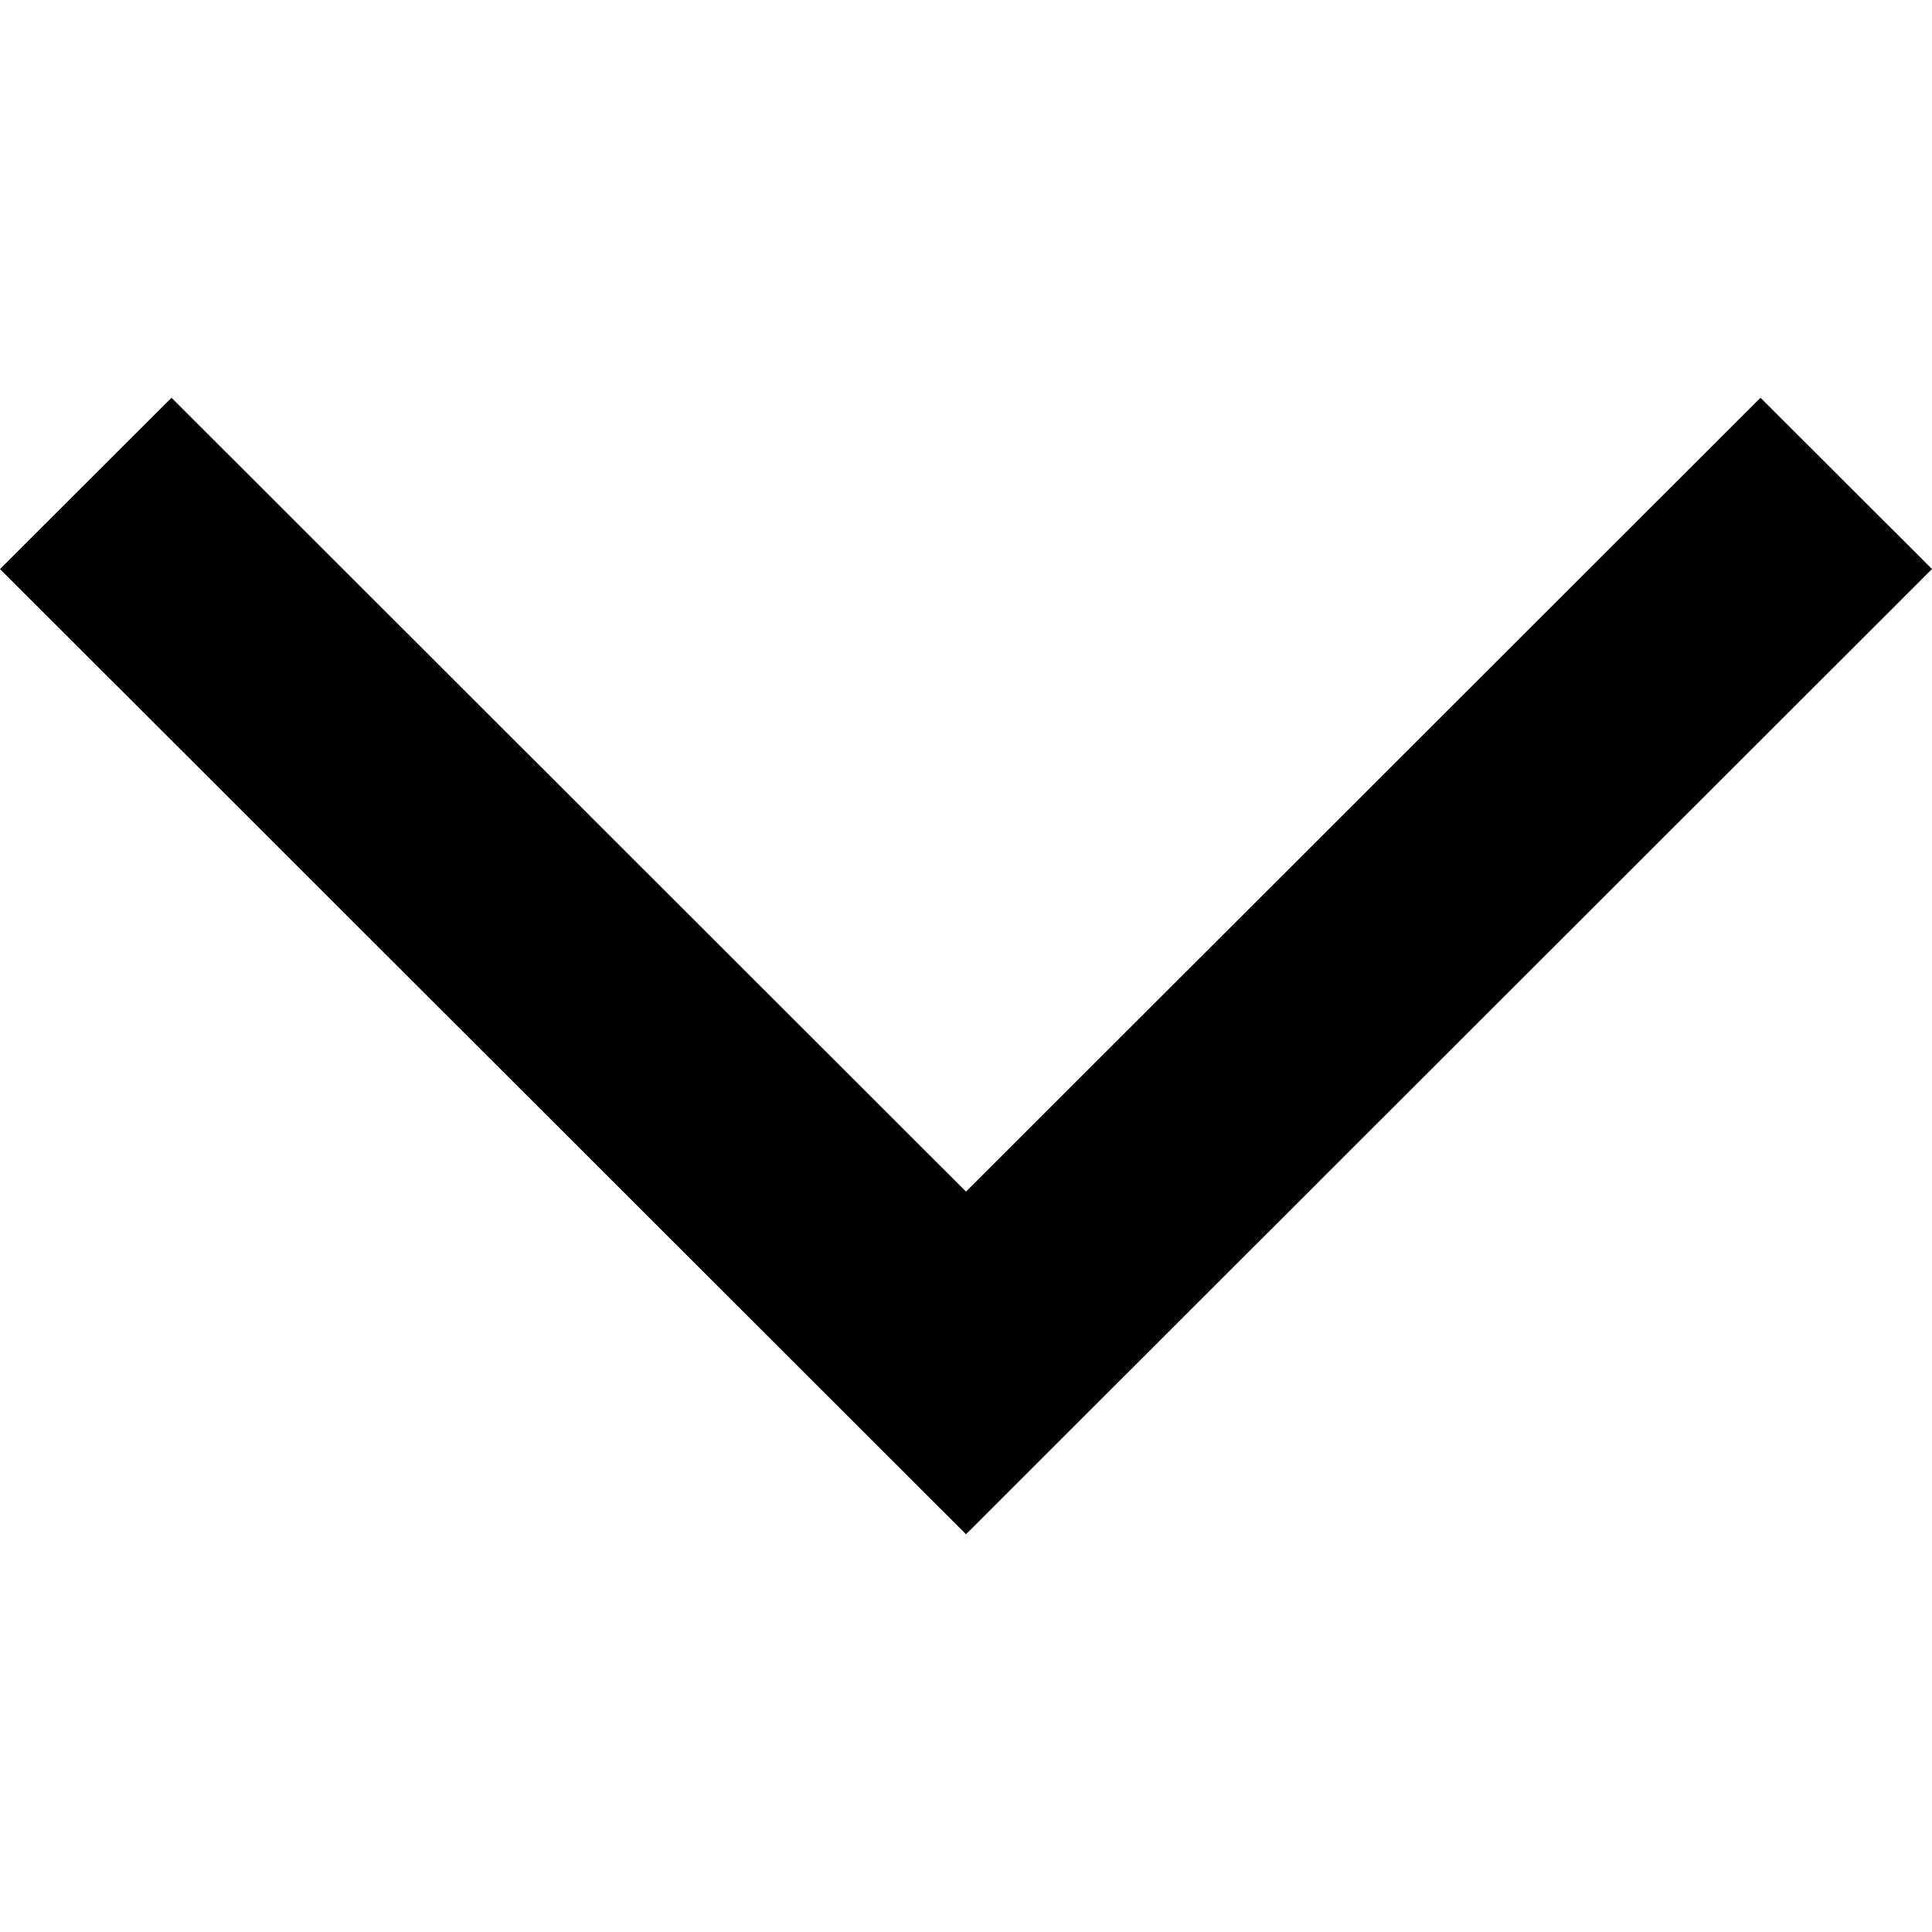
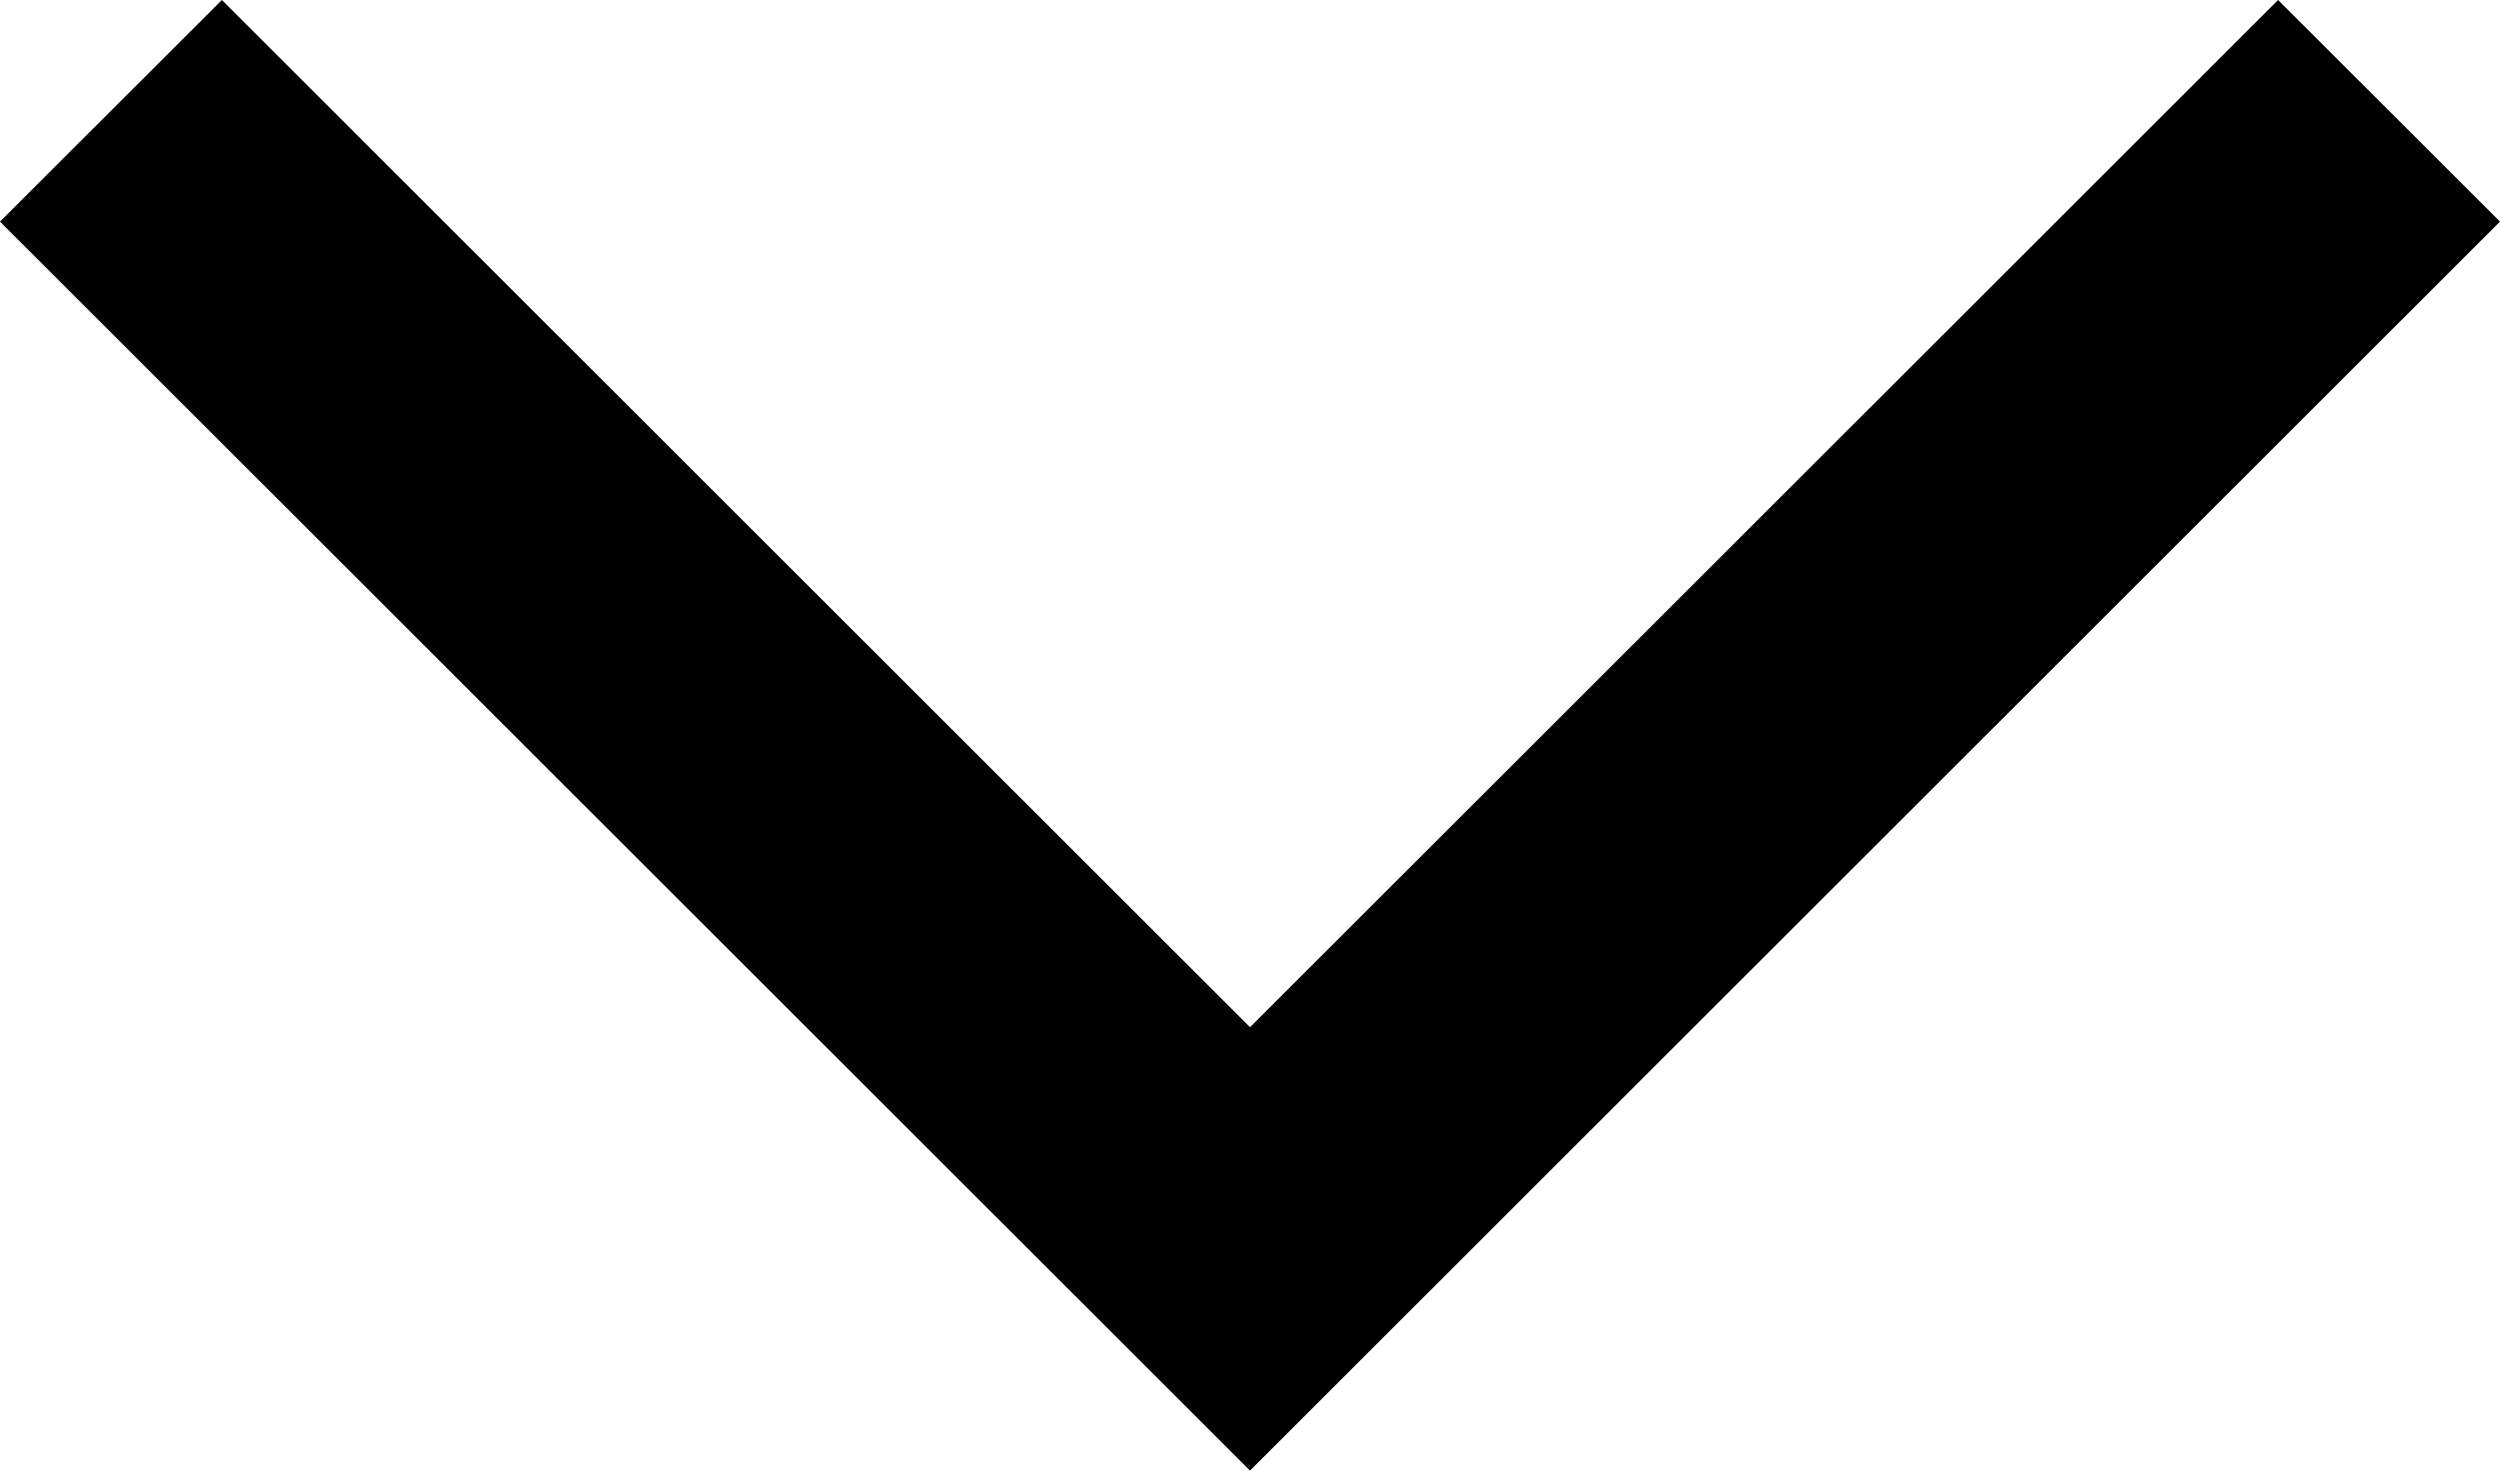
- <svg xmlns="http://www.w3.org/2000/svg" width="10" height="10" viewBox="0 0 17 10" fill="none">
-   <path d="M17 1.507L8.5 10L0 1.507L1.509 -3.57628e-07L8.5 6.985L15.491 -3.57628e-07L17 1.507Z" fill="currentColor" fillOpacity="0.4" />
+ <svg xmlns="http://www.w3.org/2000/svg" fill="none" viewBox="0 0 17 10">
+   <path d="M17 1.507L8.5 10L0 1.507L1.509 -3.57628e-07L8.5 6.985L15.491 -3.57628e-07L17 1.507Z" fill="currentColor" fillopacity="0.4" />
</svg>
